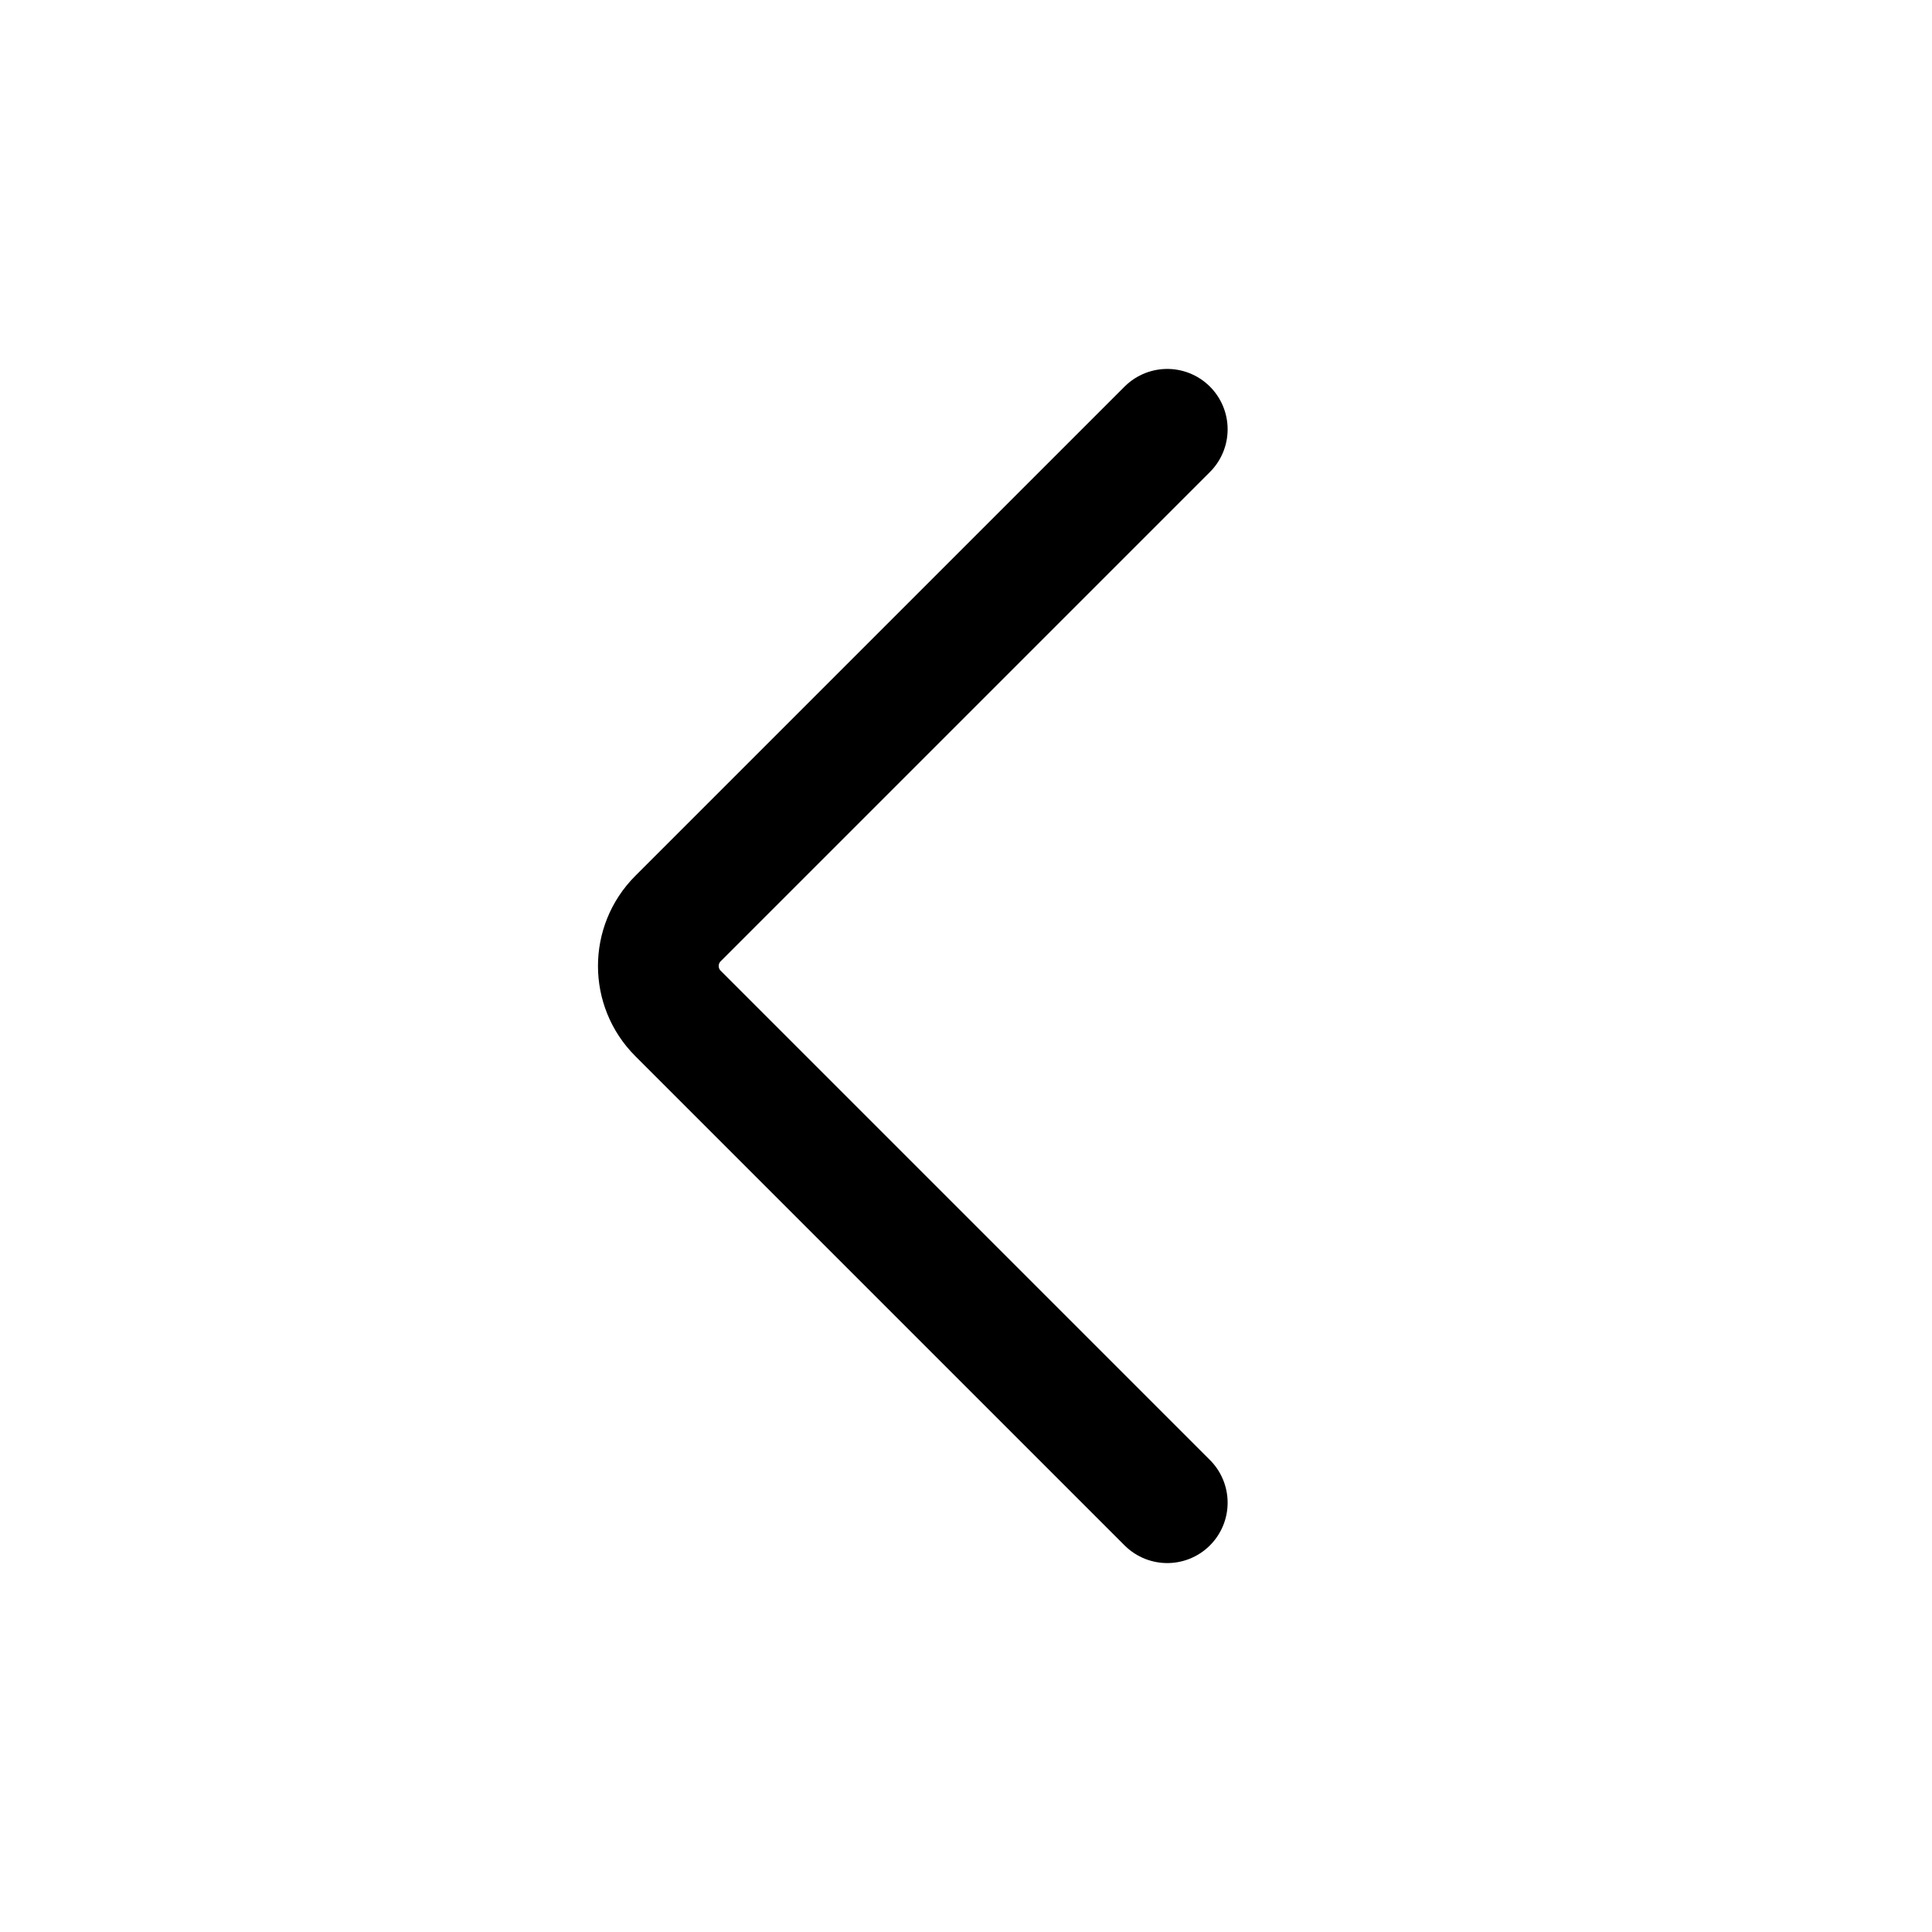
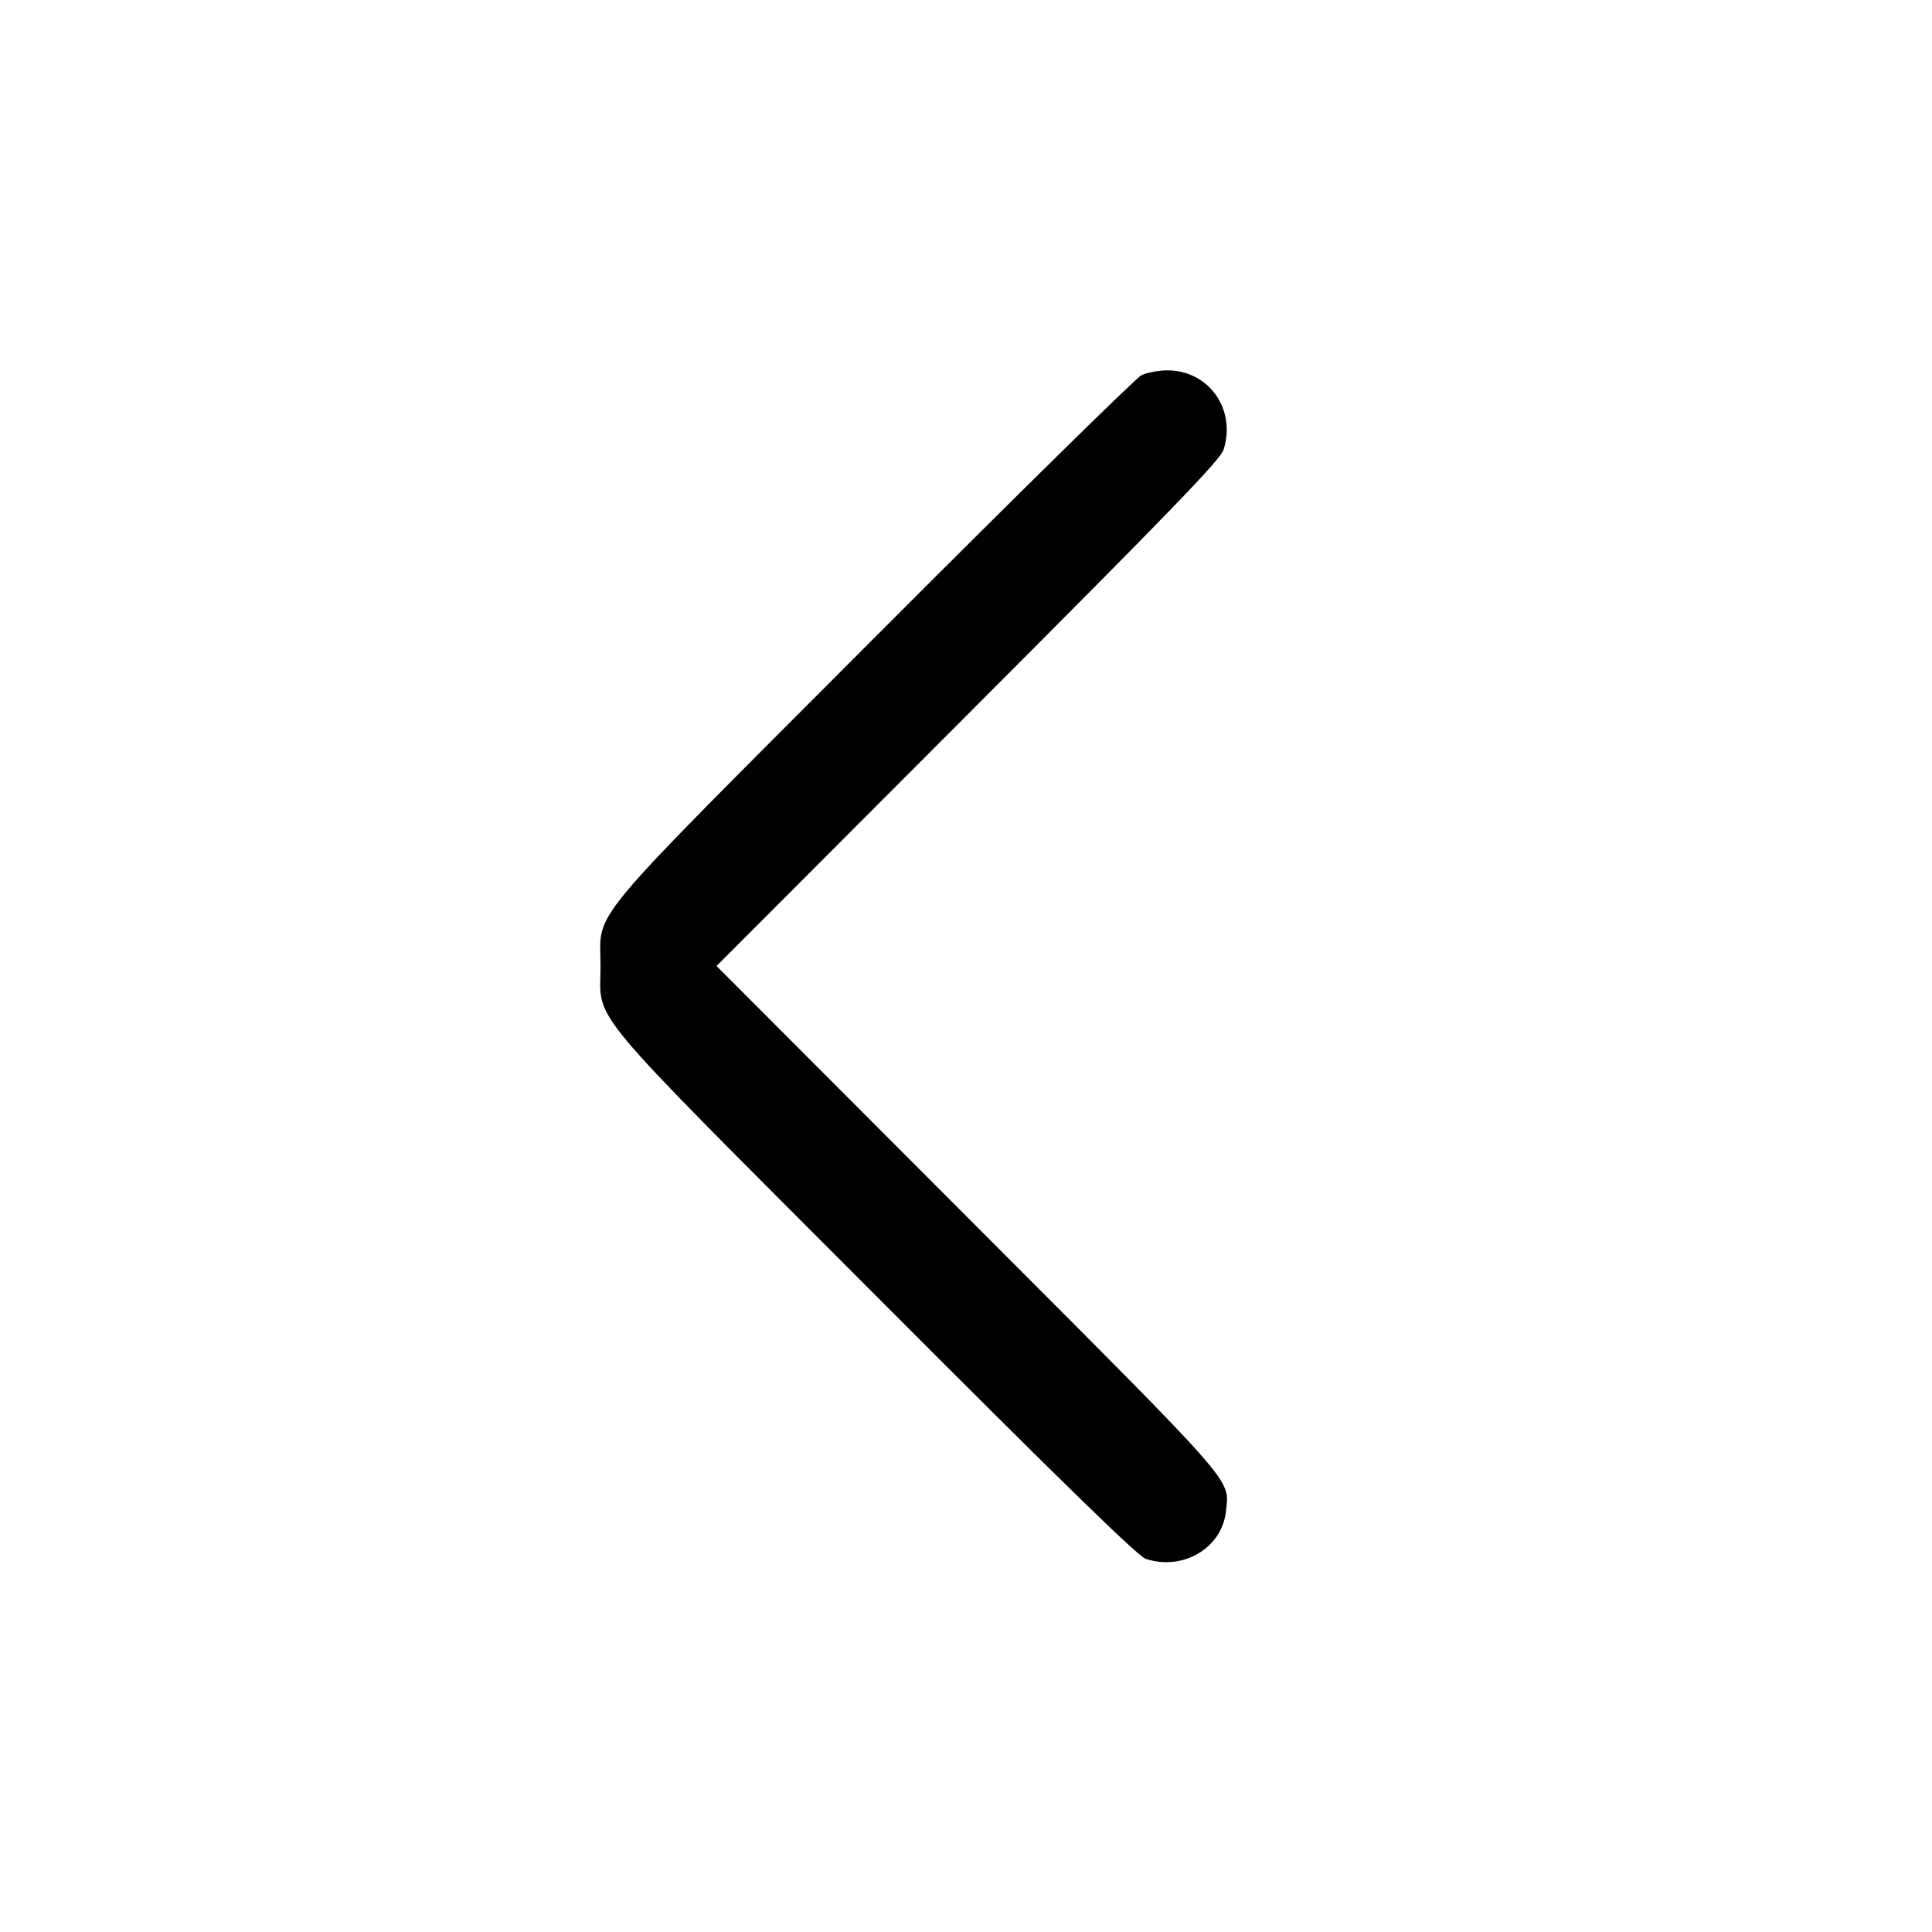
<svg xmlns="http://www.w3.org/2000/svg" width="24" height="24" viewBox="0 0 24 24" fill="none">
-   <path d="M14.5 18.667L8.422 12.589C8.097 12.264 8.097 11.736 8.422 11.411L14.5 5.333" stroke="black" stroke-width="1.5" stroke-linecap="round" stroke-linejoin="round" />
+   <path d="M14.178 4.662 C 14.111 4.695,12.615 6.166,10.854 7.931 C 7.198 11.596,7.460 11.281,7.460 12.000 C 7.460 12.719,7.195 12.401,10.875 16.090 C 13.232 18.452,14.135 19.332,14.234 19.365 C 14.700 19.518,15.186 19.226,15.230 18.766 C 15.269 18.360,15.406 18.515,12.026 15.130 L 8.901 12.000 12.026 8.870 C 14.562 6.330,15.161 5.711,15.200 5.585 C 15.359 5.084,15.014 4.599,14.501 4.601 C 14.390 4.601,14.245 4.629,14.178 4.662 " stroke="none" fill-rule="evenodd" fill="black" />
</svg>
